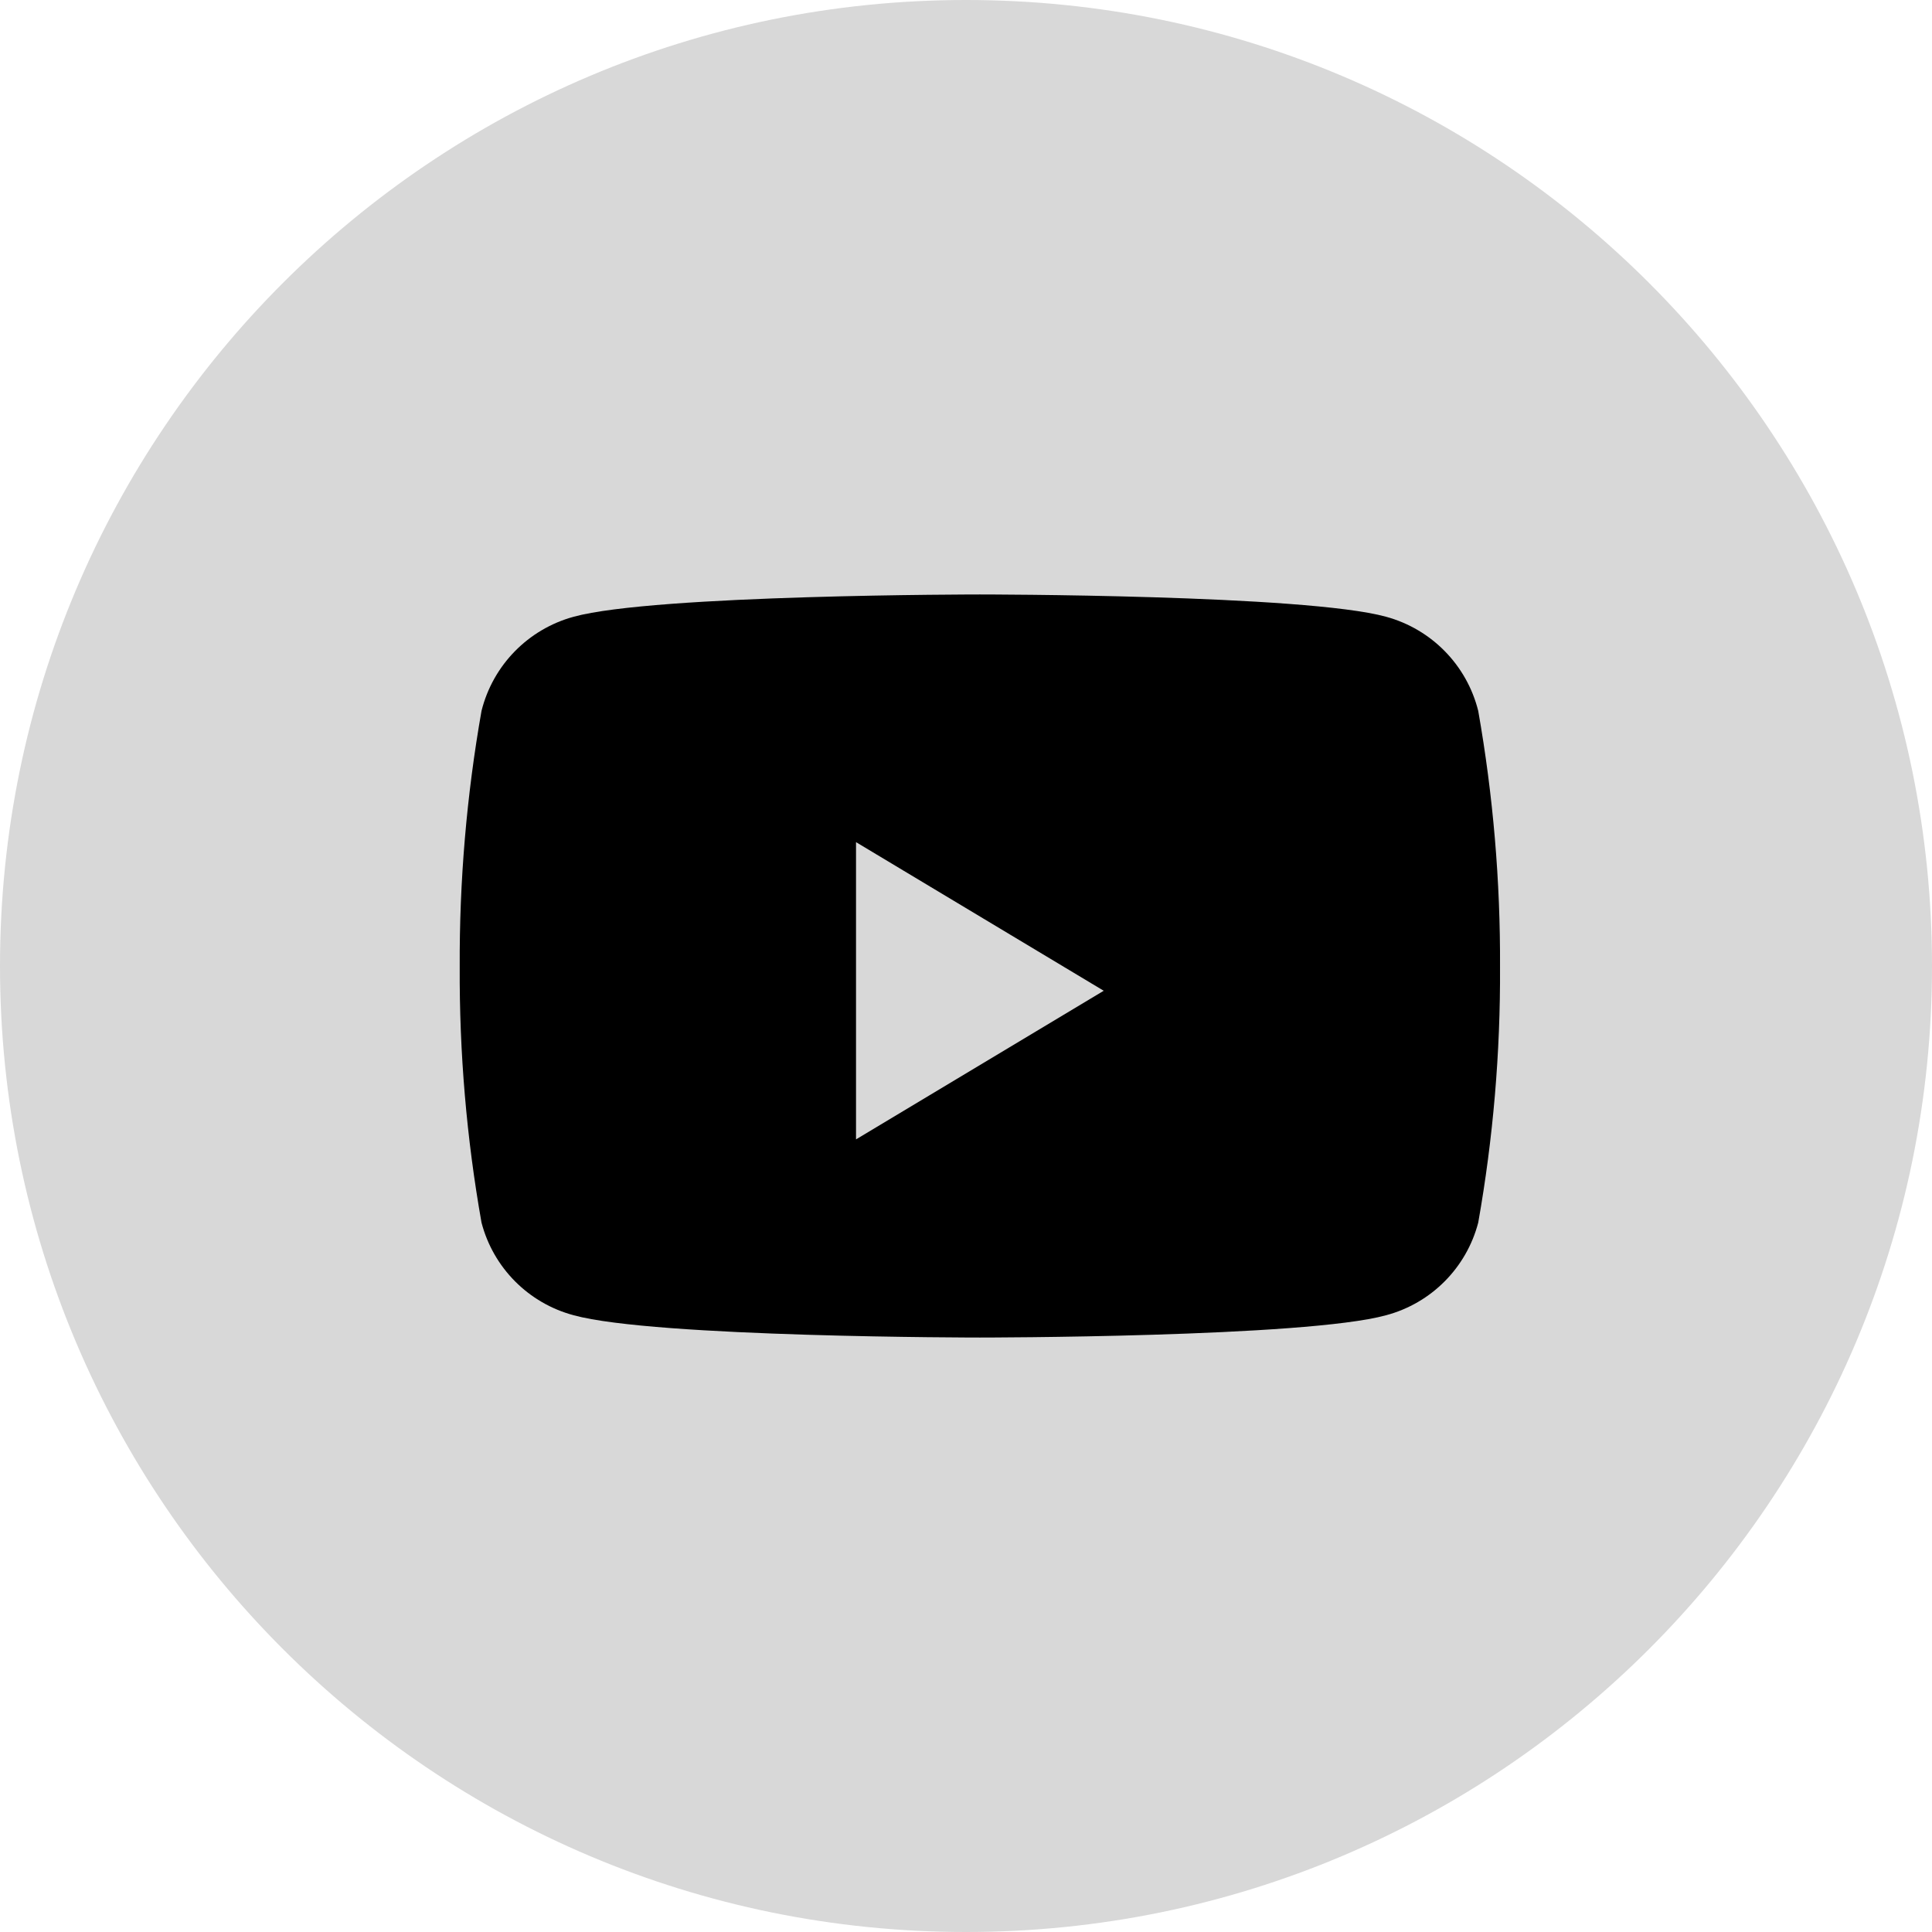
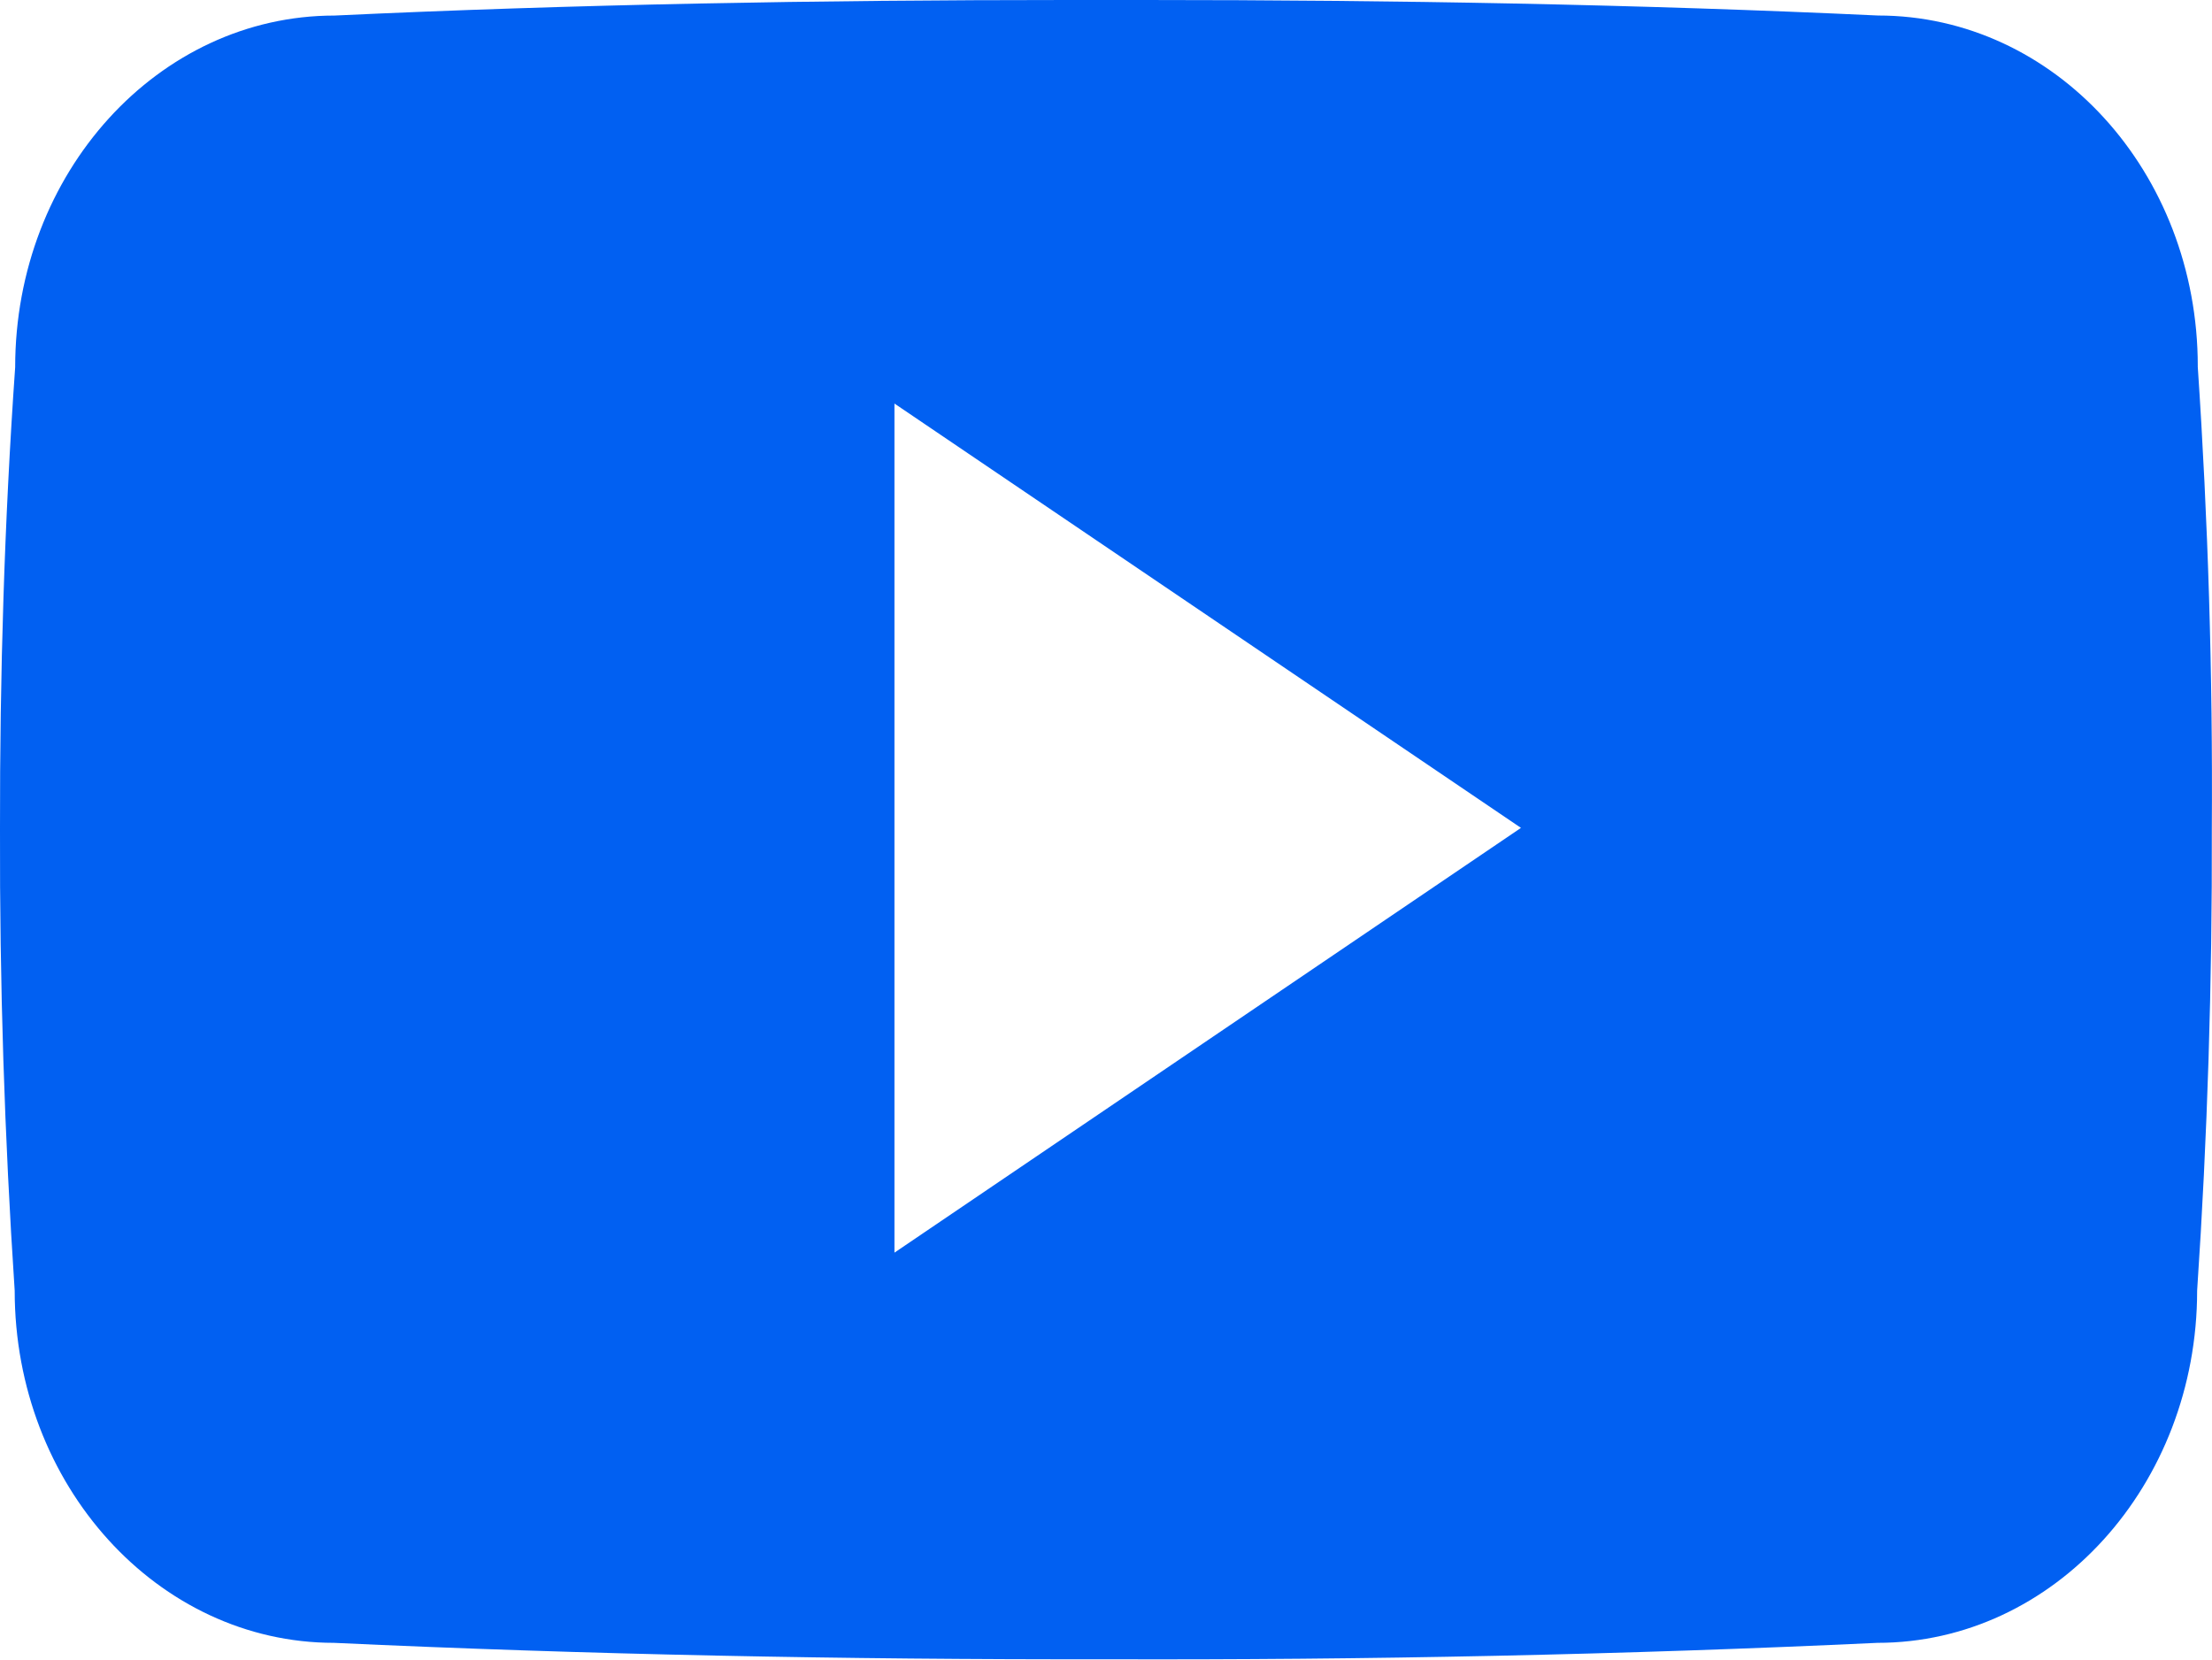
- <svg xmlns="http://www.w3.org/2000/svg" id="Layer_1" data-name="Layer 1" viewBox="0 0 39 39">
+ <svg xmlns="http://www.w3.org/2000/svg" id="Layer_2" viewBox="0 0 511.94 384.01">
  <defs>
-     <style>.cls-1{fill:#d8d8d8;}</style>
+     <style>.cls-1{fill:#0160f2;stroke-width:0px;}</style>
  </defs>
-   <g id="Page-1">
-     <g id="Group-4-Copy">
-       <circle id="Oval-Copy-2" class="cls-1" cx="19.5" cy="19.5" r="19.5" />
-       <path id="Shape" d="M128.56,14.35a2.63,2.63,0,0,0-1.86-1.9c-1.63-.45-8.2-.45-8.2-.45s-6.57,0-8.2.45a2.63,2.63,0,0,0-1.86,1.9,29,29,0,0,0-.44,5.17,28.76,28.76,0,0,0,.44,5.16,2.62,2.62,0,0,0,1.86,1.87c1.63.45,8.2.45,8.2.45s6.57,0,8.2-.45a2.62,2.62,0,0,0,1.86-1.87,28.76,28.76,0,0,0,.44-5.16A29,29,0,0,0,128.56,14.35ZM116,23V17l5,3Z" transform="translate(-98.72)" />
-     </g>
+   <g id="Layer_1-2">
+     <path class="cls-1" d="m508.65,84.79c0-45-33.1-81.2-74-81.2-55.4-2.59-111.9-3.59-169.64-3.59h-18c-57.6,0-114.2,1-169.6,3.6C36.61,3.6,3.51,40,3.51,85,1.01,120.59-.05,156.19,0,191.79c-.1,35.6,1.03,71.23,3.4,106.9,0,45,33.1,81.5,73.9,81.5,58.2,2.7,117.9,3.9,178.6,3.8,60.8.2,120.33-1.07,178.6-3.8,40.9,0,74-36.5,74-81.5,2.4-35.7,3.5-71.3,3.4-107,.23-35.6-.86-71.23-3.26-106.9h0Zm-301.64,205.1V93.39l145,98.2-145,98.3Z" />
  </g>
</svg>
